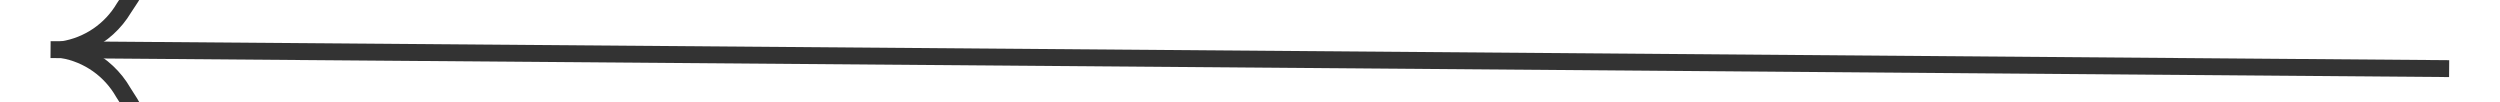
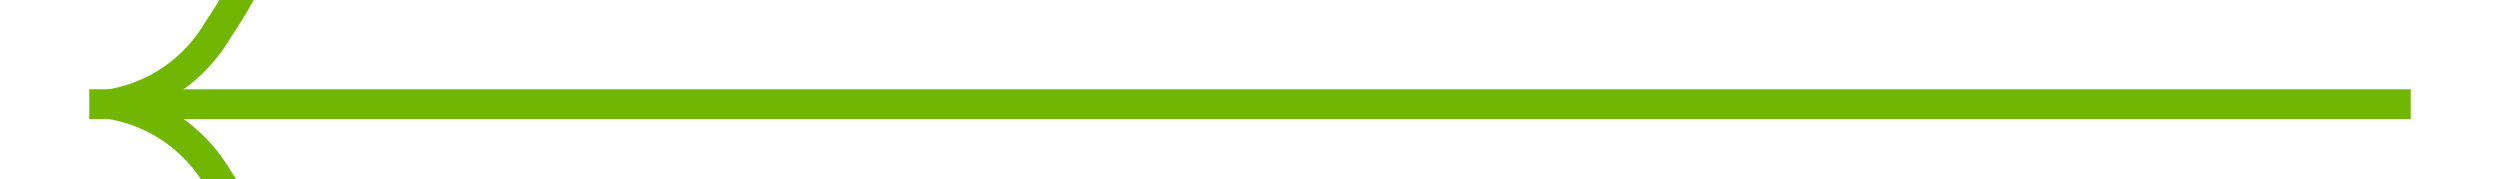
- <svg xmlns="http://www.w3.org/2000/svg" version="1.1" width="148px" height="6px" preserveAspectRatio="xMinYMid meet" viewBox="-52 491  148 4">
-   <g transform="matrix(0.01745241 -0.9998477 0.9998477 0.01745241 -471.3089 506.3926 )">
-     <path d="M 16.697 428.159  A 15.24 15.24 0 0 0 19.267 426.748 A 5.67 5.67 0 0 0 21.5 424.333 A 5.67 5.67 0 0 0 23.733 426.748 A 15.24 15.24 0 0 0 26.303 428.159 L 26.697 427.241  A 14.24 14.24 0 0 1 24.267 425.902 A 4.67 4.67 0 0 1 21.993 422.618 A 0.5 0.5 0 0 0 21.5 422.2 A 0.5 0.5 0 0 0 21.007 422.618 A 4.67 4.67 0 0 1 18.733 425.902 A 14.24 14.24 0 0 1 16.303 427.241 L 16.697 428.159  Z " fill-rule="nonzero" fill="#333333" stroke="none" transform="matrix(0.9999547 -0.009523378 0.009523378 0.9999547 -4.69405 0.2271094 )" />
-     <path d="M 21.5 422  L 21.5 564  " stroke-width="1" stroke="#333333" fill="none" transform="matrix(0.9999547 -0.009523378 0.009523378 0.9999547 -4.69405 0.2271094 )" />
+ <svg xmlns="http://www.w3.org/2000/svg" version="1.1" width="84px" height="6px" preserveAspectRatio="xMinYMid meet" viewBox="-20 89  84 4">
+   <g transform="matrix(0 -1 1 0 -69 113 )">
+     <path d="M 16.697 58.159  A 15.24 15.24 0 0 0 19.267 56.748 A 5.67 5.67 0 0 0 21.5 54.333 A 5.67 5.67 0 0 0 23.733 56.748 A 15.24 15.24 0 0 0 26.303 58.159 L 26.697 57.241  A 14.24 14.24 0 0 1 24.267 55.902 A 4.67 4.67 0 0 1 21.993 52.618 A 0.5 0.5 0 0 0 21.5 52.2 A 0.5 0.5 0 0 0 21.007 52.618 A 4.67 4.67 0 0 1 18.733 55.902 A 14.24 14.24 0 0 1 16.303 57.241 L 16.697 58.159  Z " fill-rule="nonzero" fill="#70b603" stroke="none" />
+     <path d="M 21.5 52  L 21.5 130  " stroke-width="1" stroke="#70b603" fill="none" />
  </g>
</svg>
